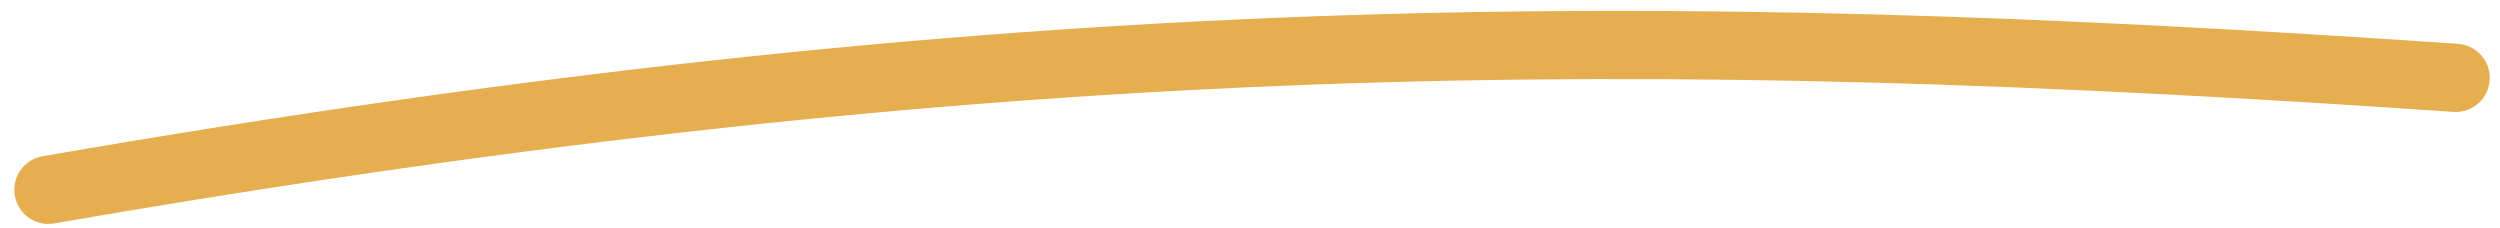
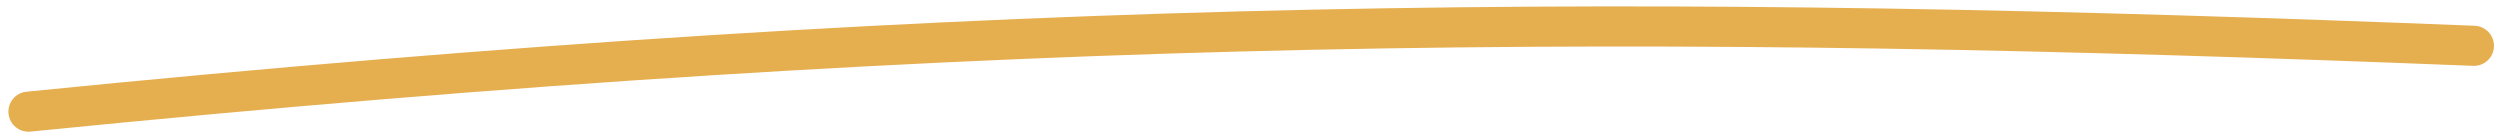
- <svg xmlns="http://www.w3.org/2000/svg" width="110" height="10" viewBox="0 0 110 10">
-   <path fill="none" stroke="#E5AE4F" stroke-linecap="round" stroke-linejoin="round" stroke-width="3" d="M0.129,35.352 C42.605,28 70.665,28 106.049,30.426" transform="translate(2 -27)" />
+ <svg xmlns="http://www.w3.org/2000/svg" width="187px" height="10px" viewBox="0 0 187 10" version="1.1">
+   <defs />
+   <g id="↳-Registration-(v2.2.1)" stroke="none" stroke-width="1" fill="none" fill-rule="evenodd" stroke-linecap="round" stroke-linejoin="round">
+     <g id="Landing-Page" transform="translate(-237, -1296)" stroke="#E5AE4F" stroke-width="3">
+       <g id="More-Info" transform="translate(239, 1269)">
+         <path d="M0.129,35.352 C73.483,28 121.942,28 183.049,30.426" id="Path-2" />
+       </g>
+     </g>
+   </g>
</svg>
